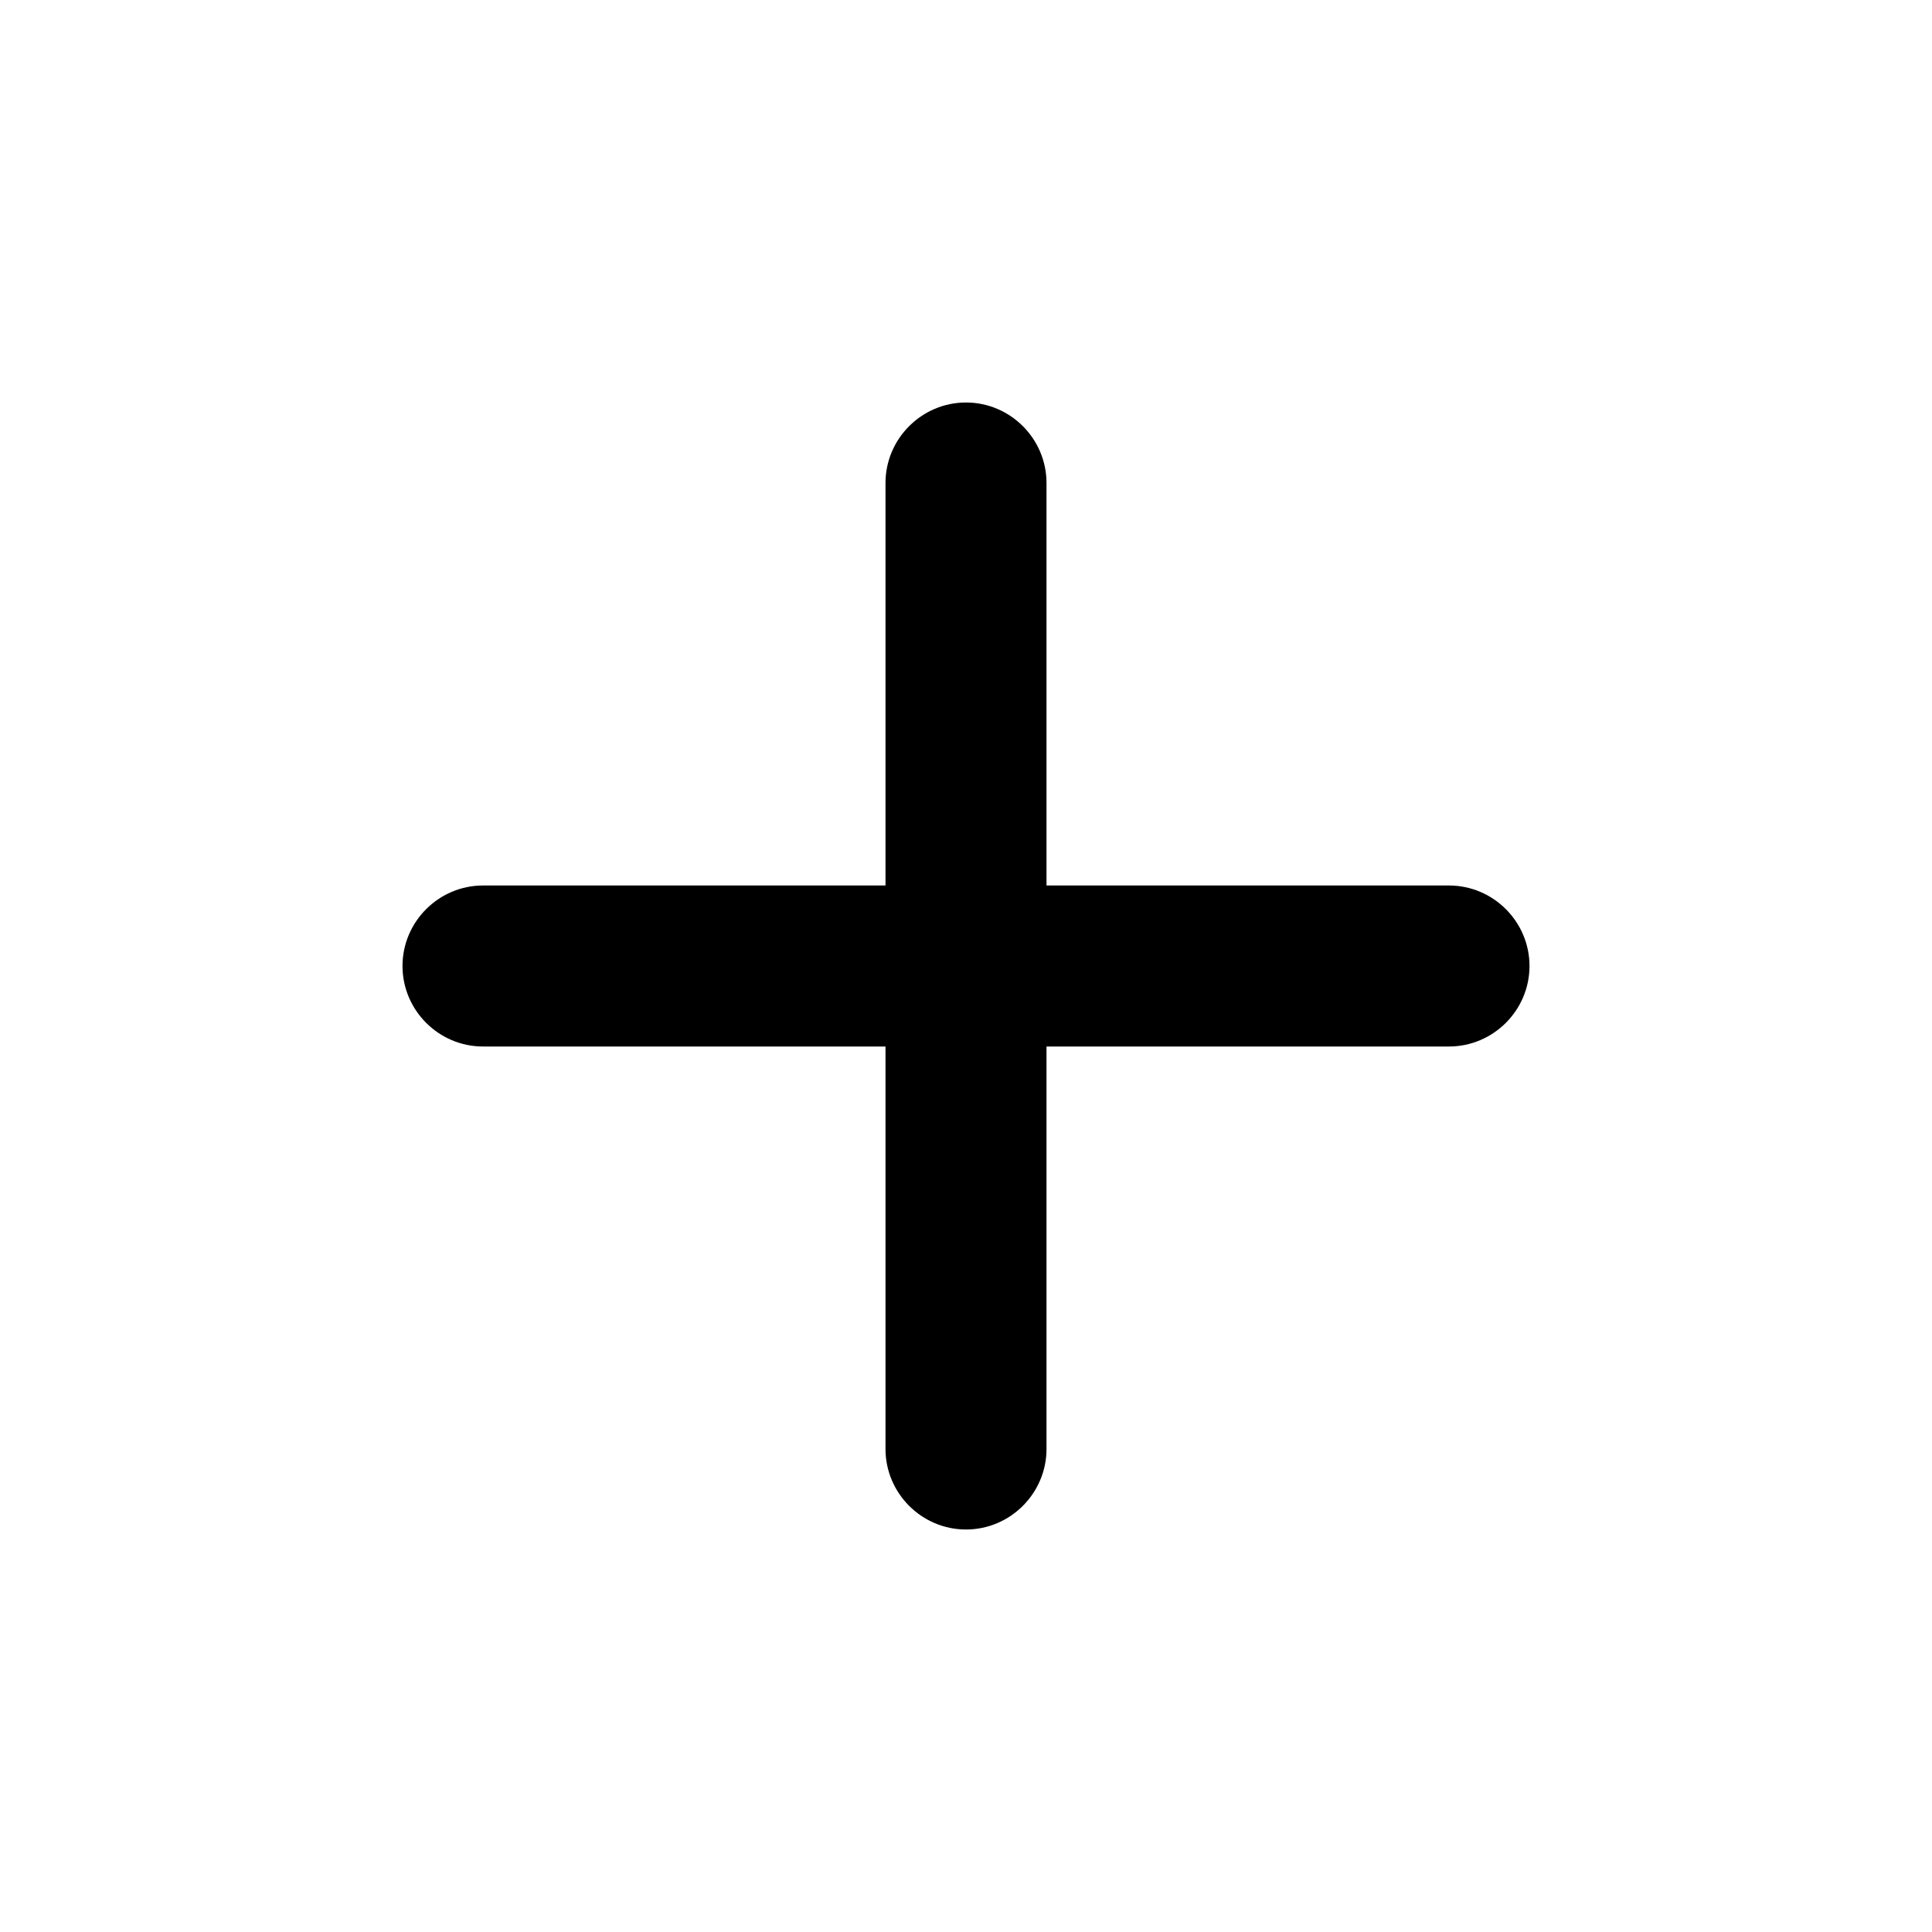
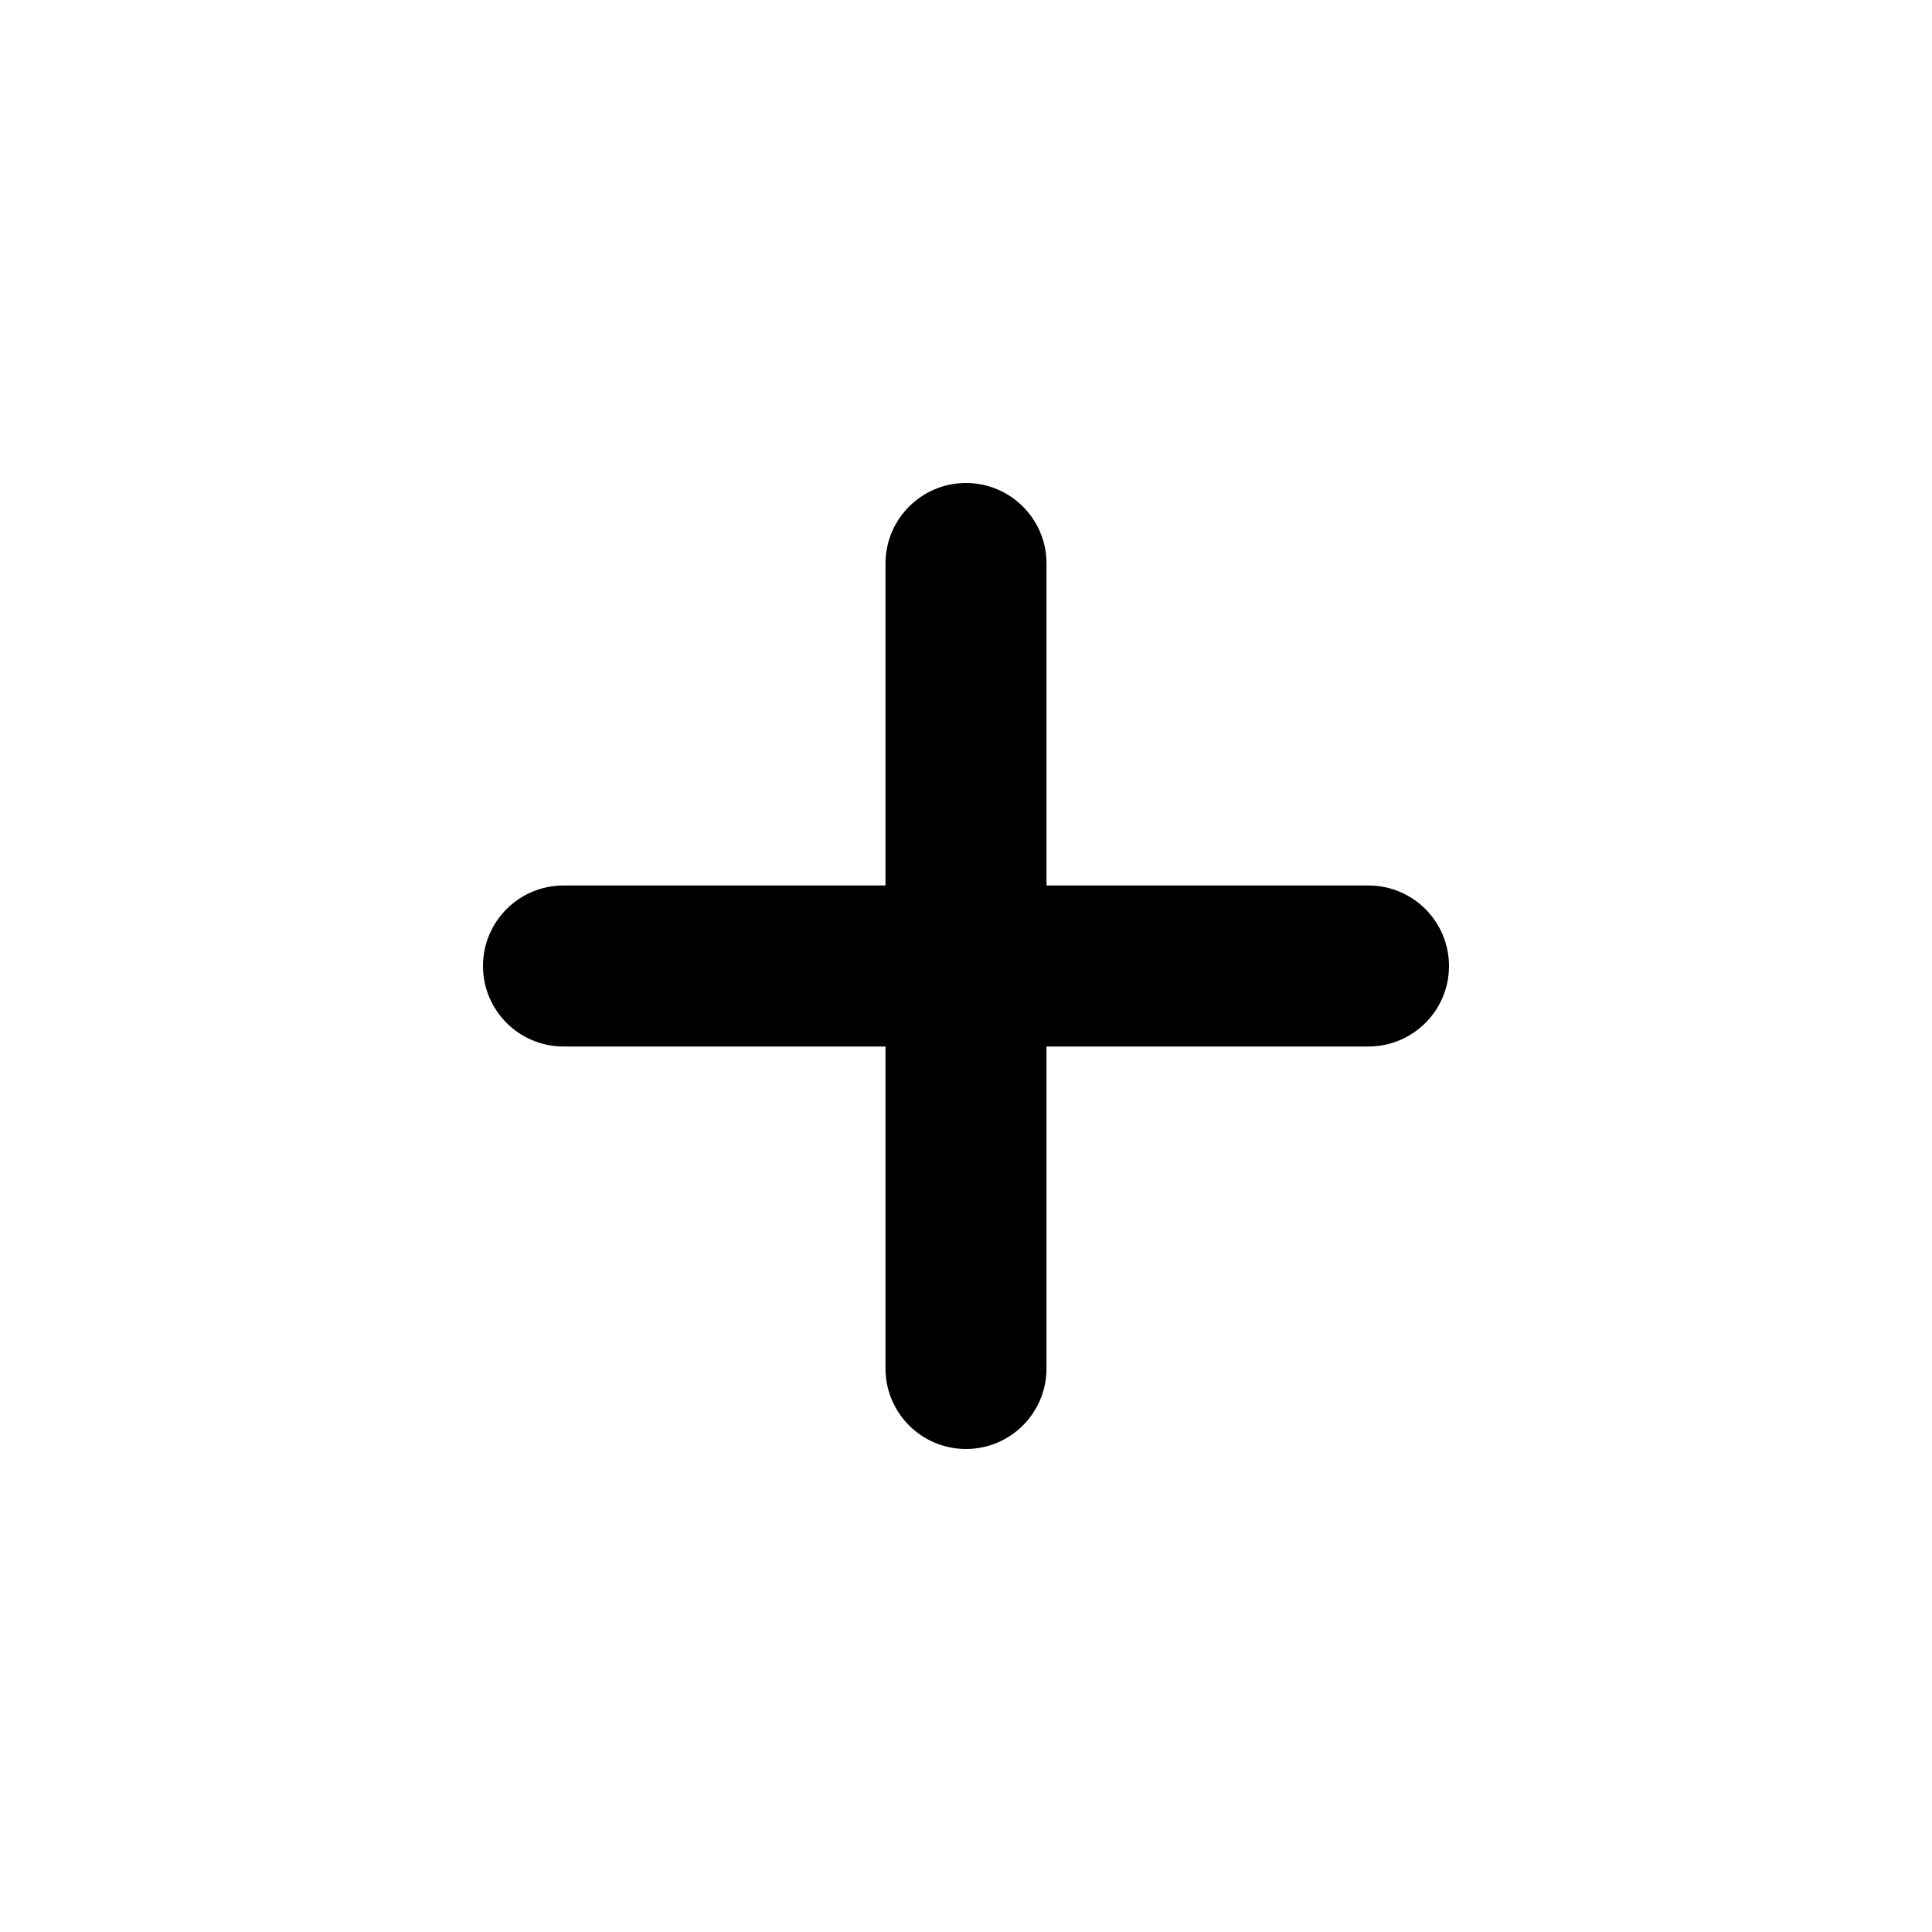
- <svg xmlns="http://www.w3.org/2000/svg" width="24" height="24" viewBox="0 0 24 24" fill="currentColor" role="presentation">
-   <path d="M18 13h-5v5c0 .55-.45 1-1 1s-1-.45-1-1v-5H6c-.55 0-1-.45-1-1s.45-1 1-1h5V6c0-.55.45-1 1-1s1 .45 1 1v5h5c.55 0 1 .45 1 1s-.45 1-1 1z" />
+ <svg xmlns="http://www.w3.org/2000/svg" xmlnsXlink="http://www.w3.org/1999/xlink" xmlnsSvgjs="http://svgjs.com/svgjs" version="1.1" width="512" height="512" x="0" y="0" viewBox="0 0 24 24" style="enable-background:new 0 0 512 512" xmlSpace="preserve">
+   <g>
+     <path d="M17,11H13V7a1,1,0,0,0-2,0v4H7a1,1,0,0,0,0,2h4v4a1,1,0,0,0,2,0V13h4a1,1,0,0,0,0-2Z" fill="#000000" data-original="#000000" />
+   </g>
</svg>
